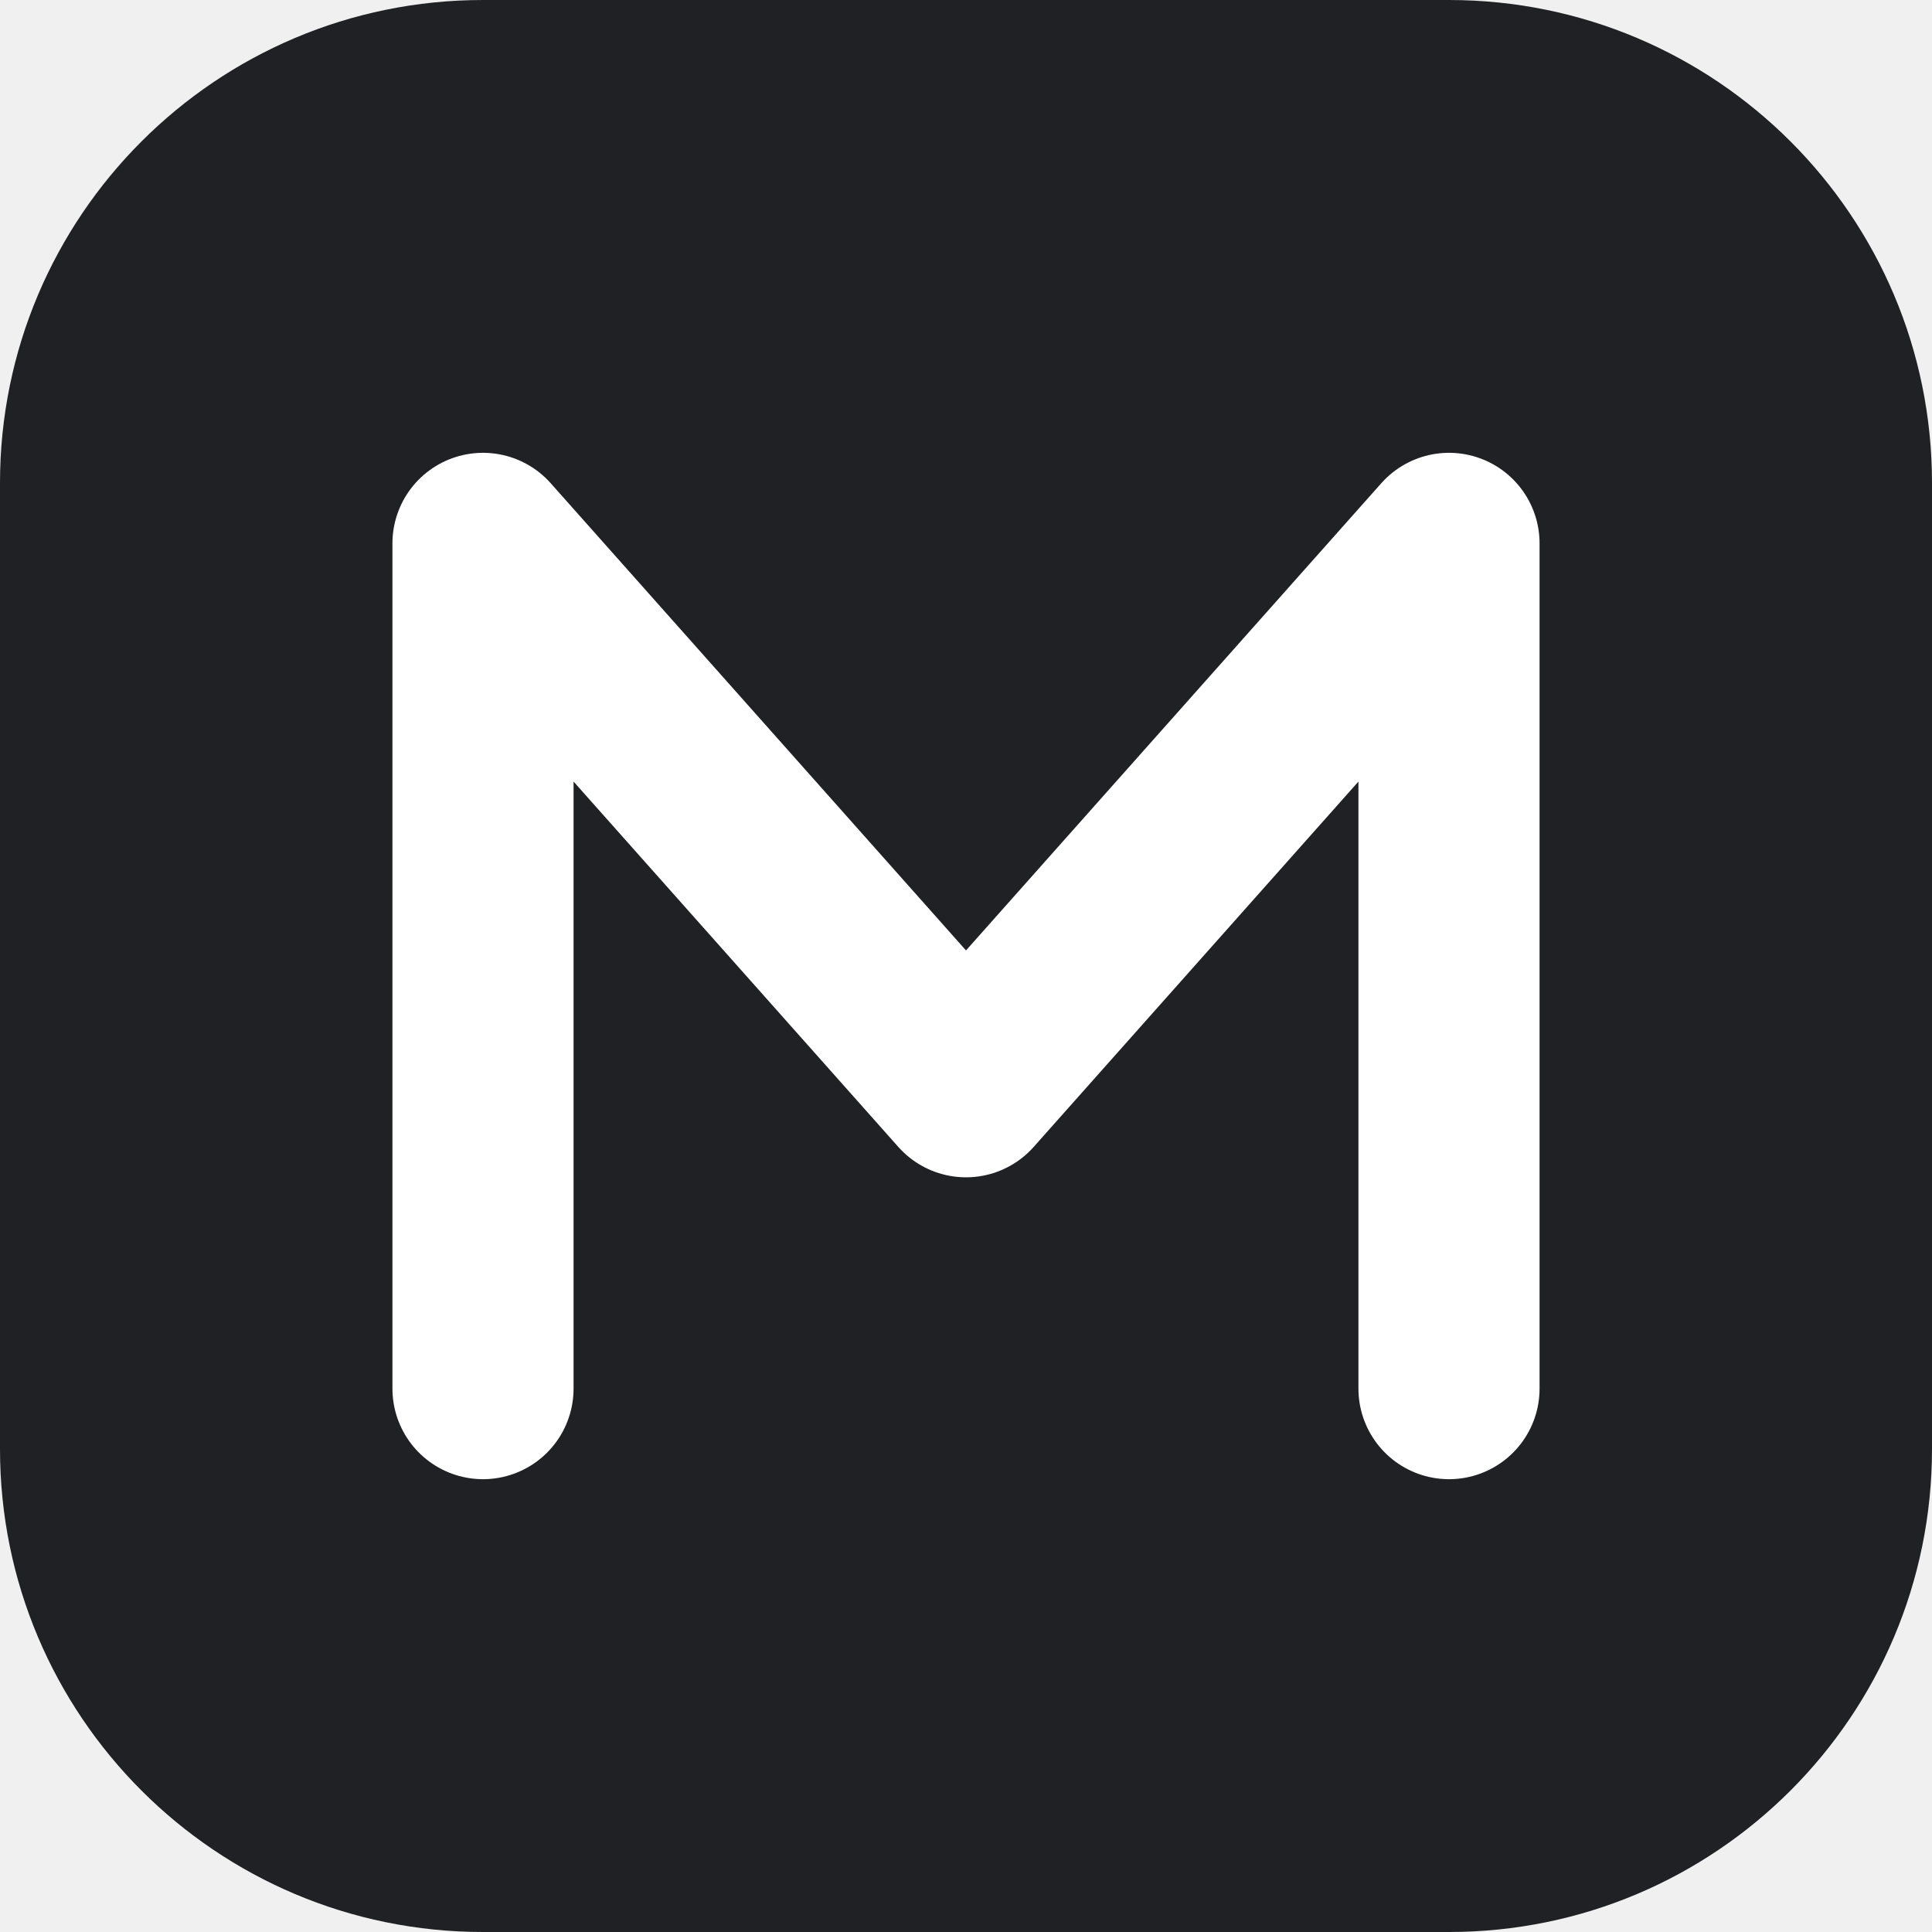
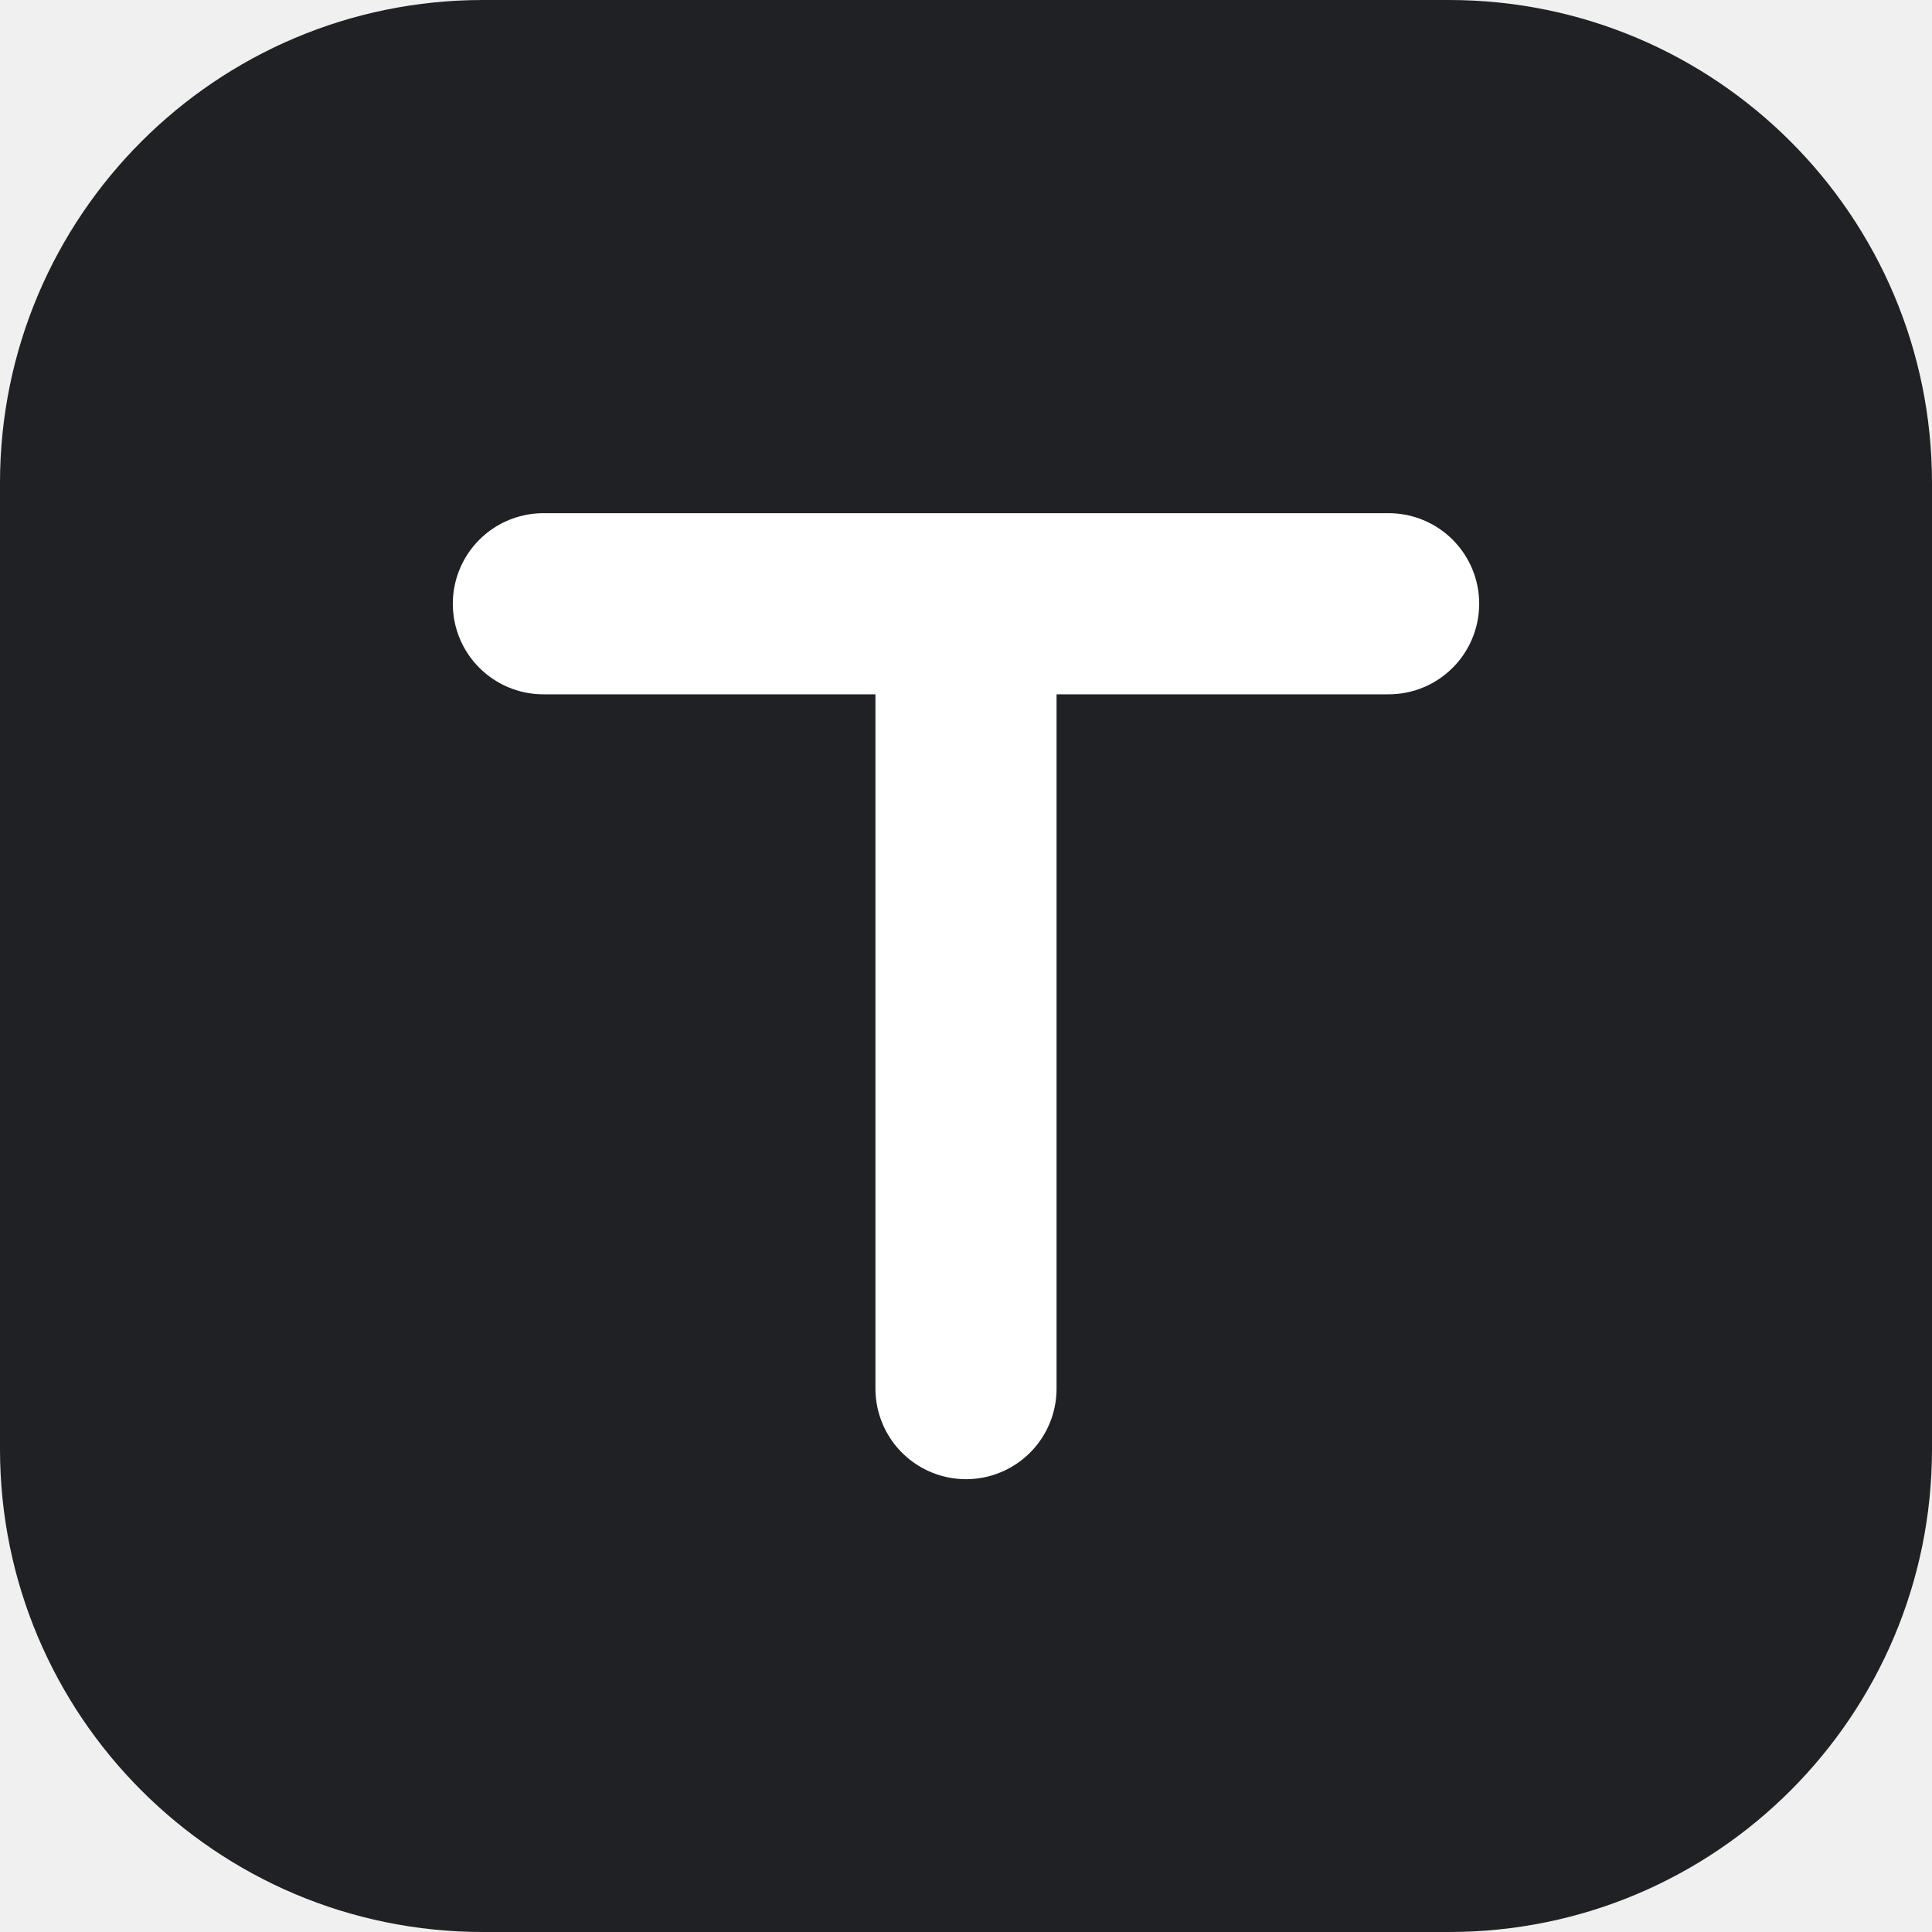
<svg xmlns="http://www.w3.org/2000/svg" viewBox="0 0 64 64">
  <rect width="64" height="64" rx="16" fill="#202124" />
-   <path d="M16 46V18l16 18 16-18v28" fill="none" stroke="#fff" stroke-width="6" stroke-linecap="round" stroke-linejoin="round" />
+   <path d="M18 20h28M32 20v26" fill="none" stroke="#fff" stroke-width="6" stroke-linecap="round" stroke-linejoin="round" />
</svg>
